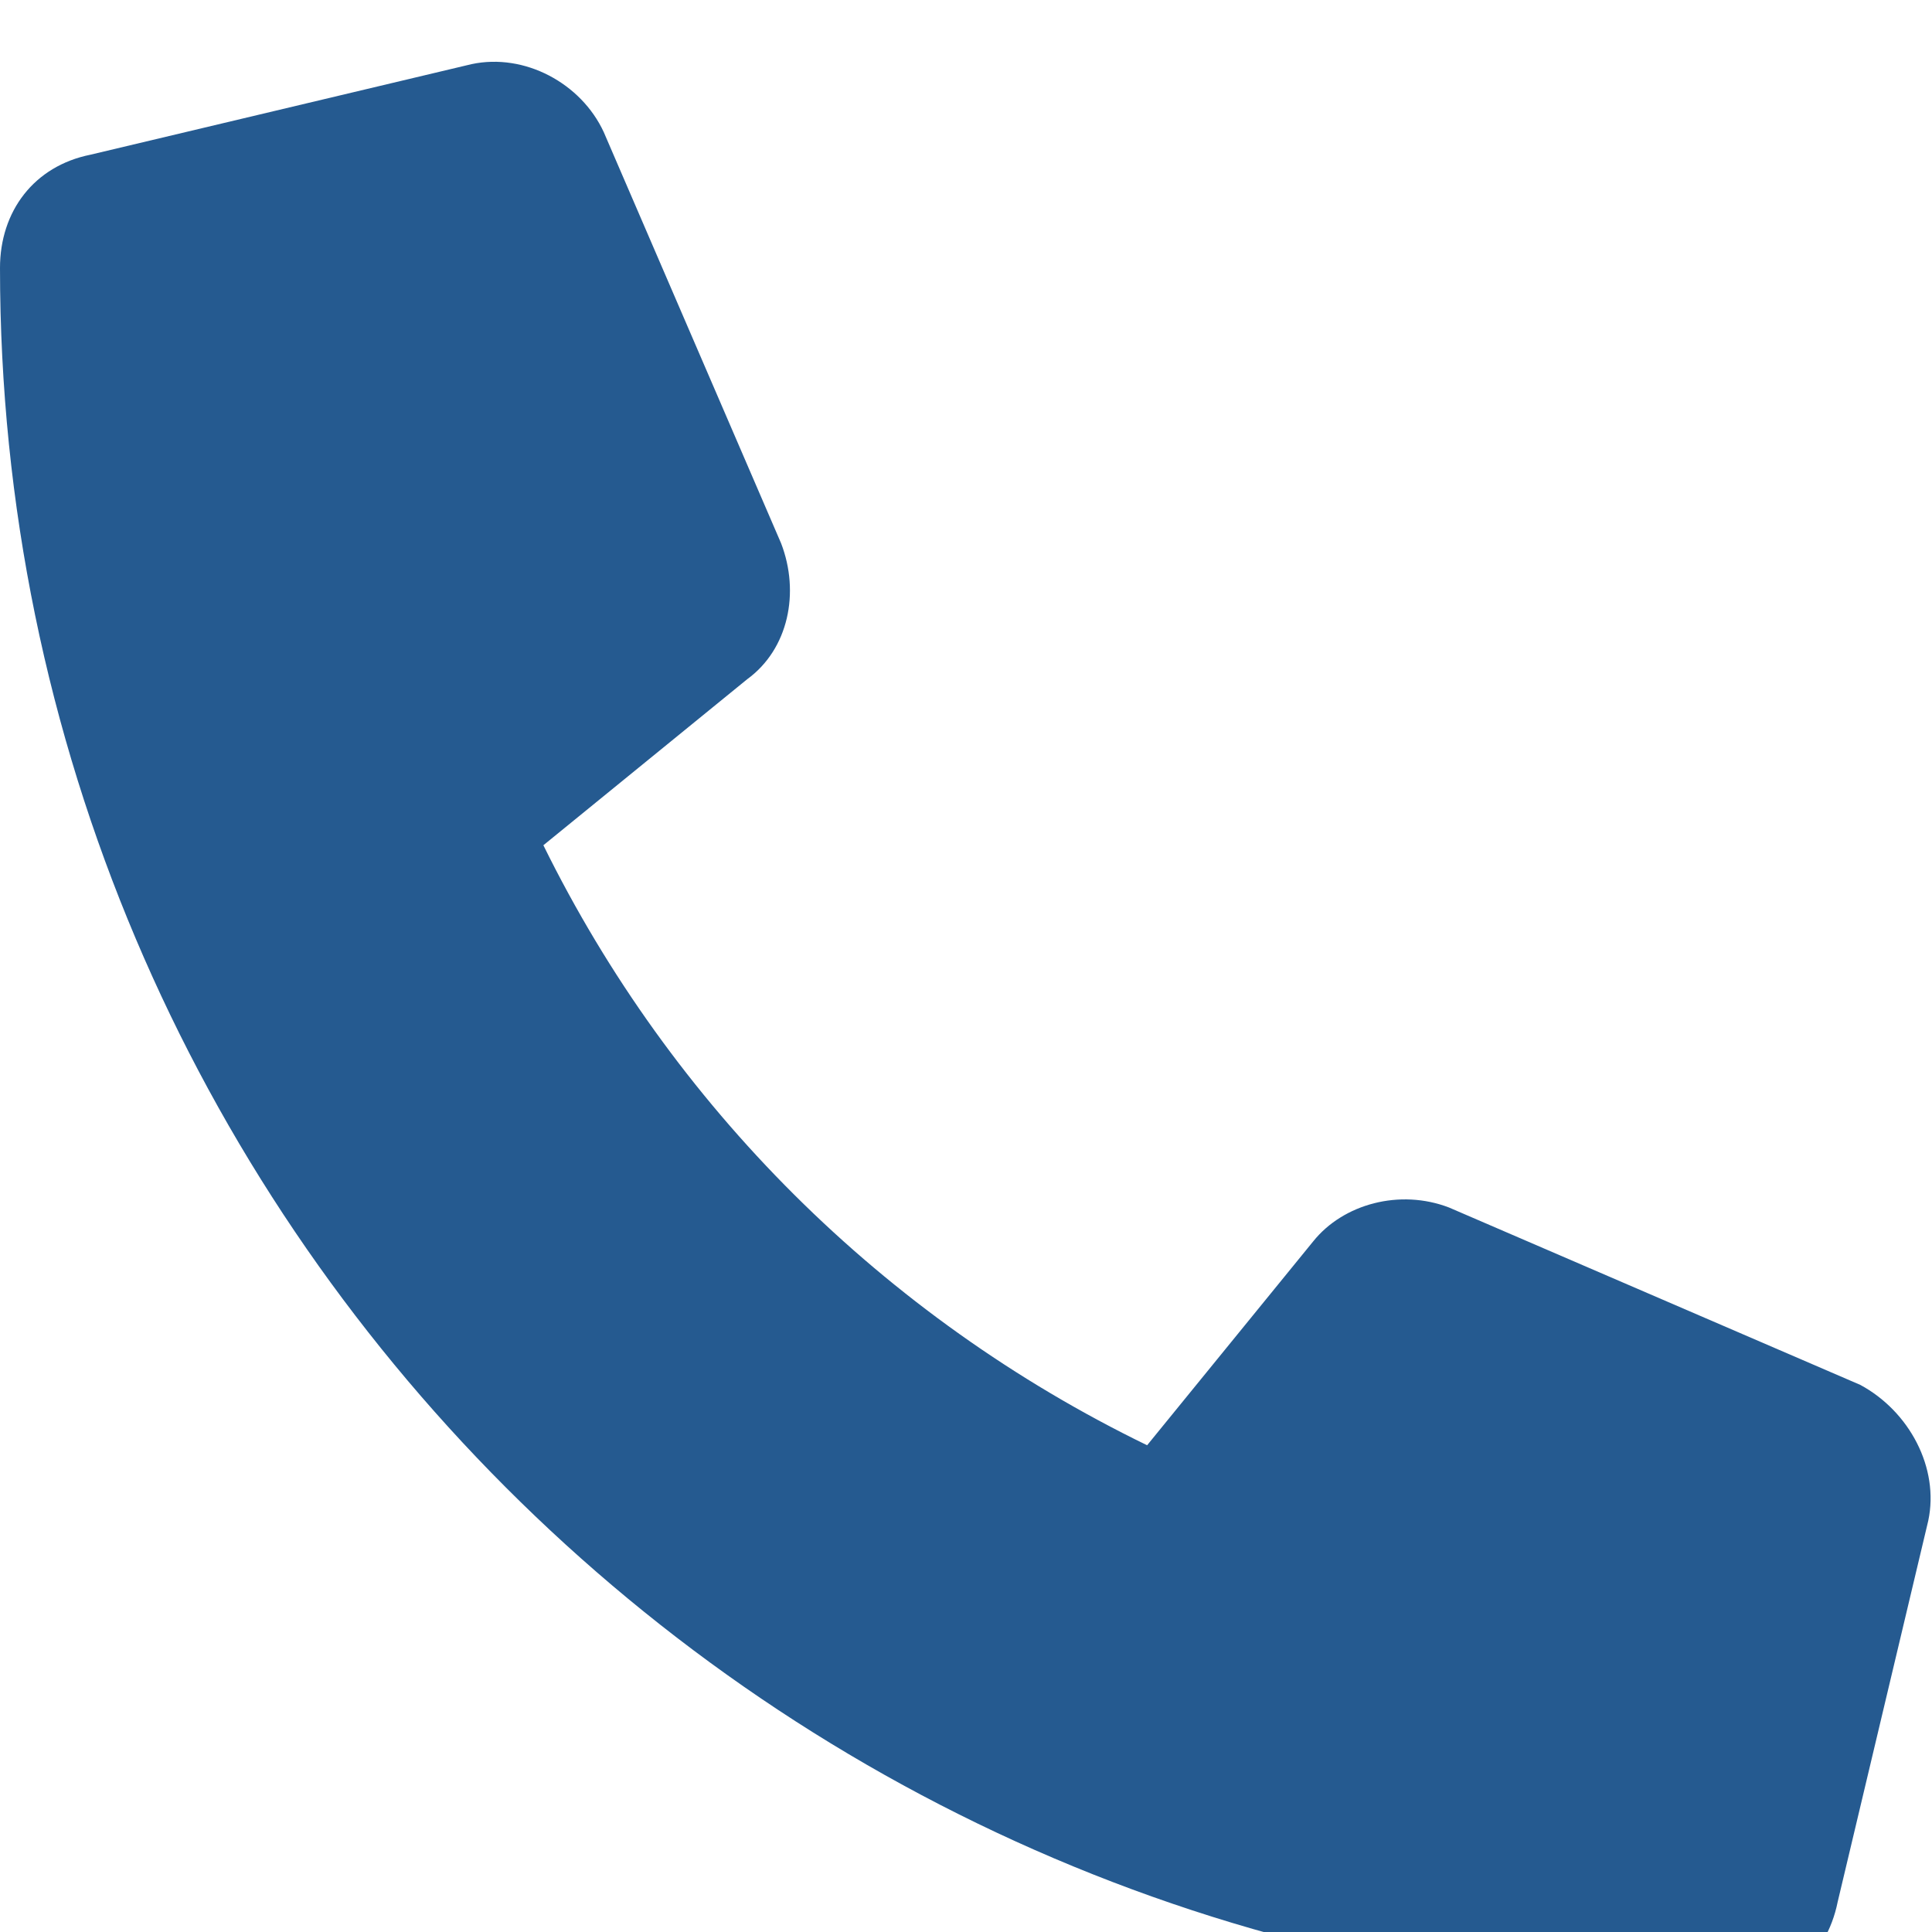
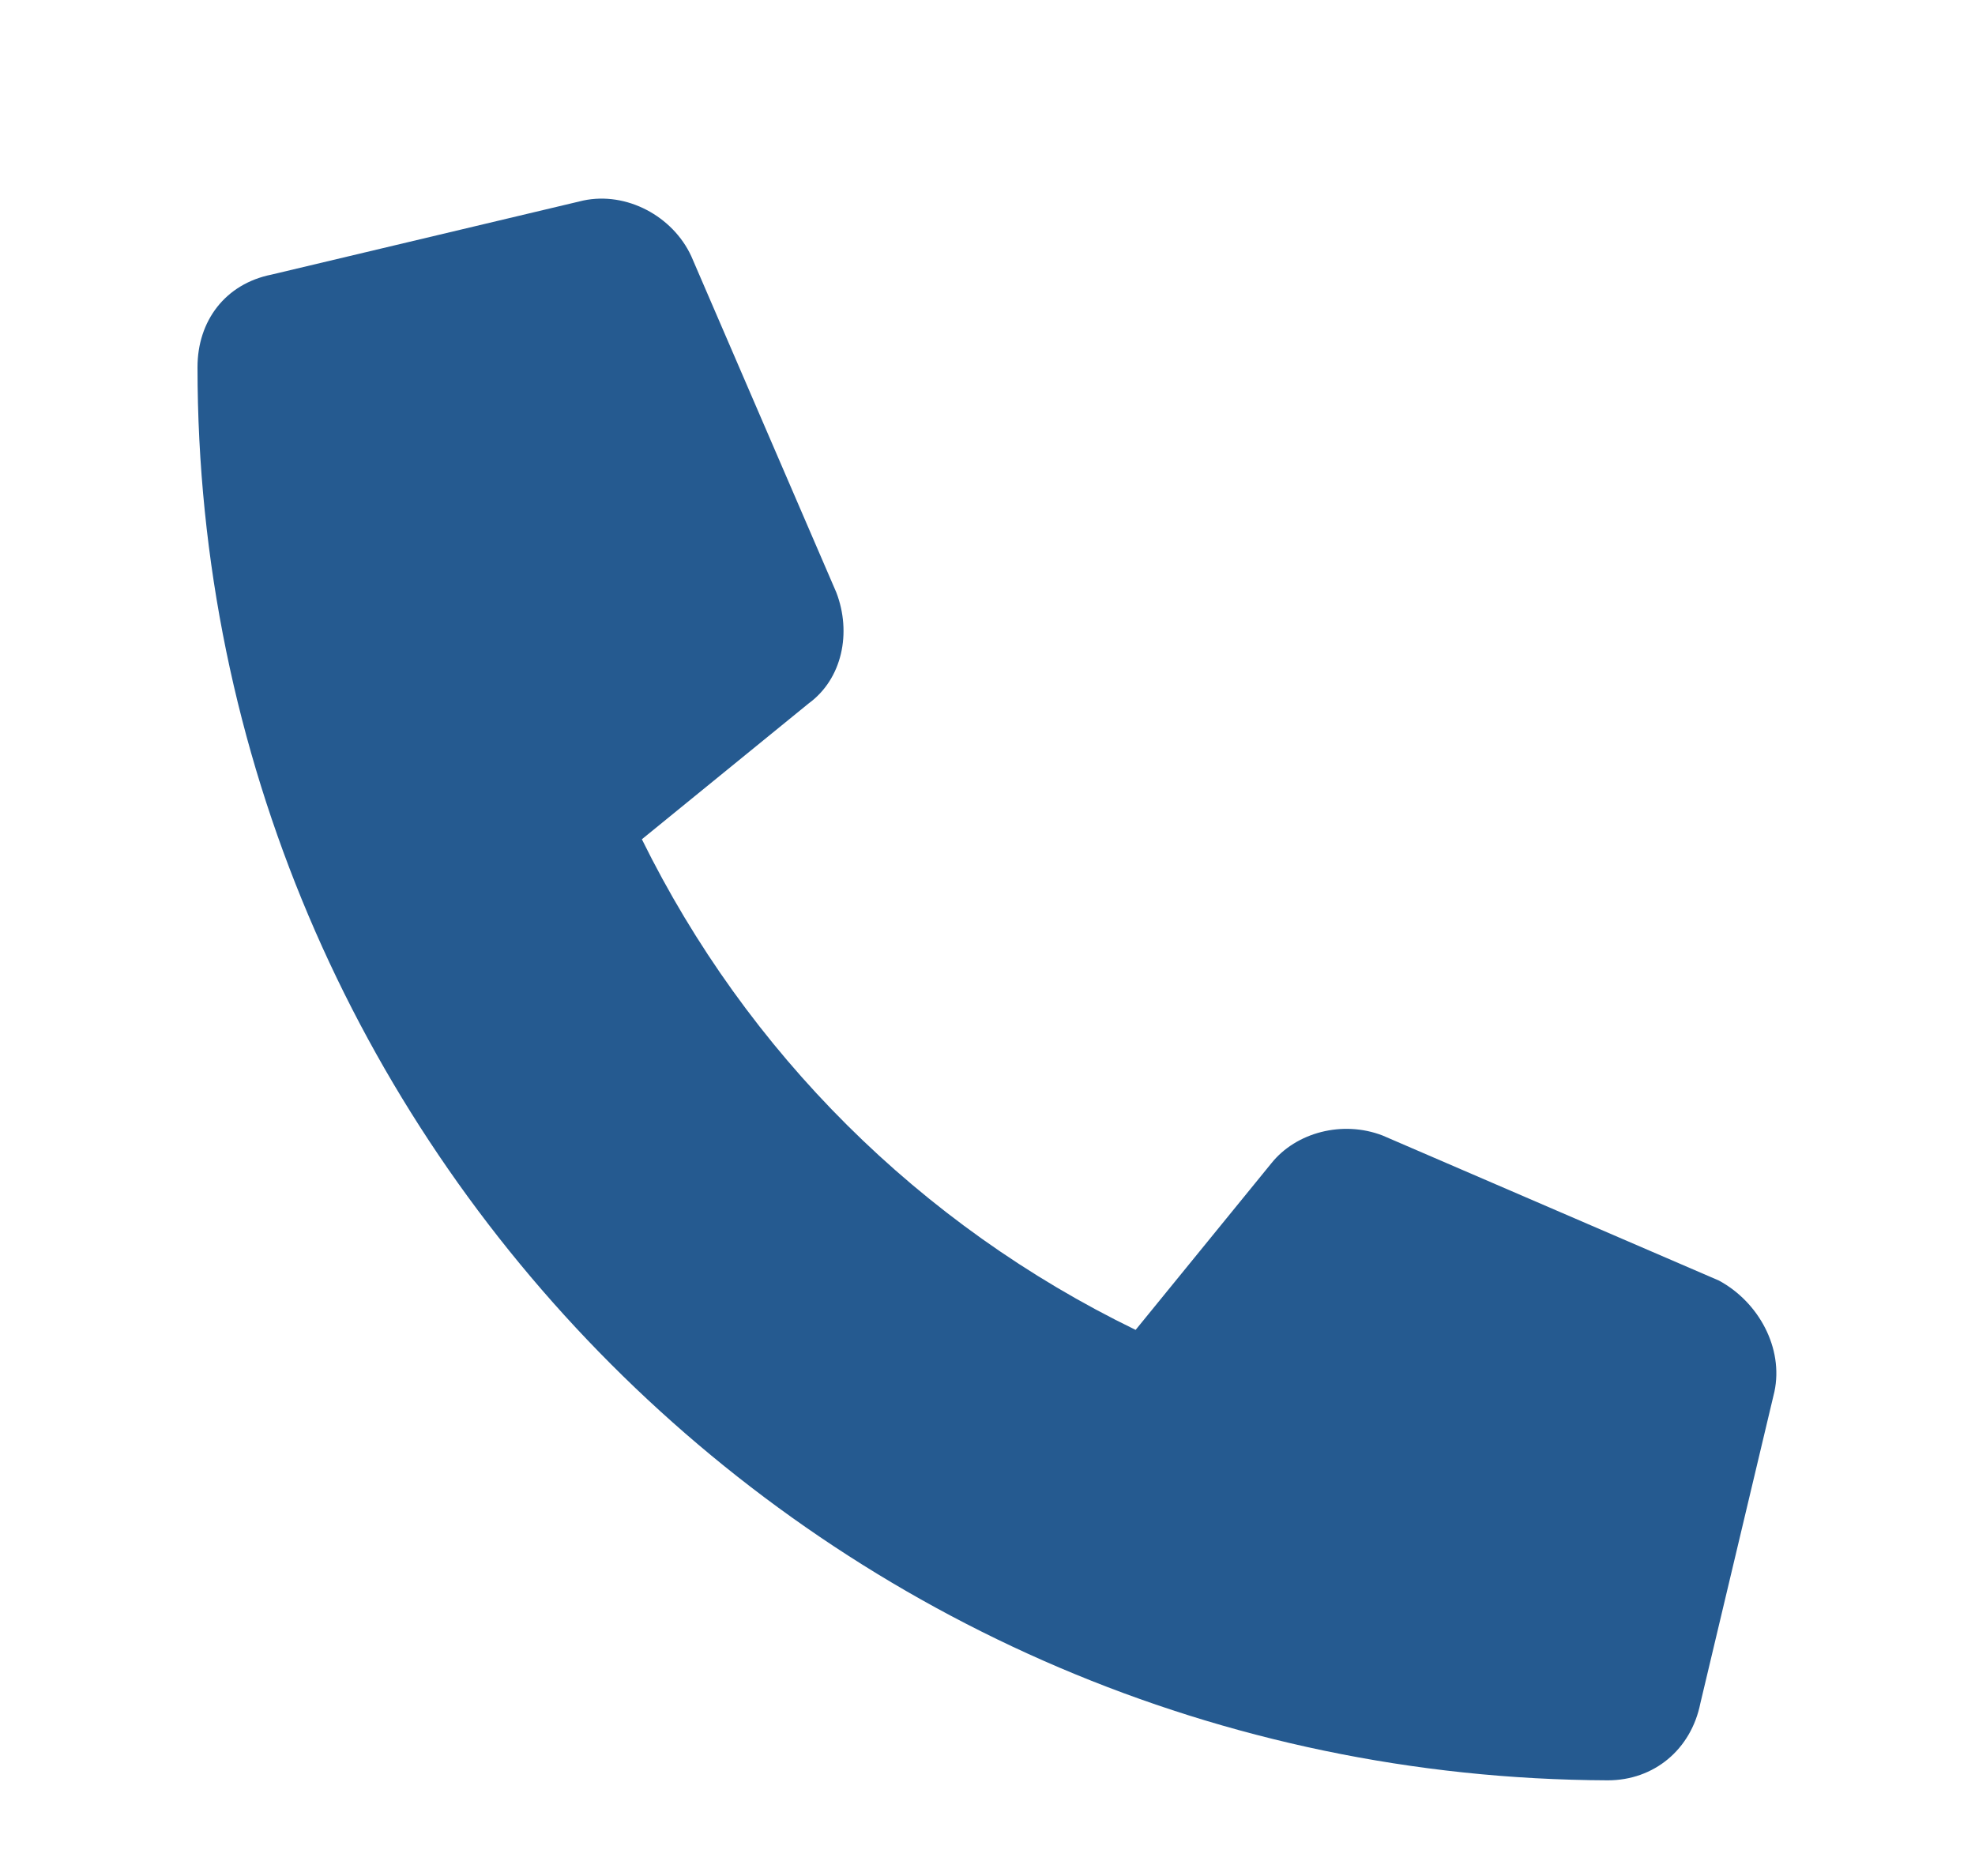
- <svg xmlns="http://www.w3.org/2000/svg" version="1.1" id="Layer_1" x="0px" y="0px" viewBox="0 0 16 16" style="enable-background:new 0 0 16 16;" xml:space="preserve">
-   <g>
-     <path id="Page-1-Copy-21" class="st0" d="M15.969 12.594L15.219 15.75C15.125 16.219 14.75 16.531 14.281 16.531C6.406 16.5 0 10.094 0 2.219C0 1.75 0.281 1.375 0.75 1.281L3.906 0.531C4.344 0.438 4.812 0.688 5 1.094L6.469 4.5C6.625 4.906 6.531 5.375 6.188 5.625L4.5 7C5.562 9.156 7.312 10.906 9.5 11.969L10.875 10.281C11.125 9.969 11.594 9.844 12 10L15.406 11.469C15.812 11.688 16.062 12.156 15.969 12.594Z" fill="#255A90" />
-   </g>
+ <svg xmlns="http://www.w3.org/2000/svg" width="20" height="19" viewBox="0 0 20 19" fill="none">
+   <path d="M17.969 14.094L17.219 17.25C17.125 17.719 16.75 18.031 16.281 18.031C8.406 18 2 11.594 2 3.719C2 3.25 2.281 2.875 2.75 2.781L5.906 2.031C6.344 1.938 6.812 2.188 7 2.594L8.469 6C8.625 6.406 8.531 6.875 8.188 7.125L6.5 8.5C7.562 10.656 9.312 12.406 11.5 13.469L12.875 11.781C13.125 11.469 13.594 11.344 14 11.5L17.406 12.969C17.812 13.188 18.062 13.656 17.969 14.094Z" fill="#255A90" />
</svg>
